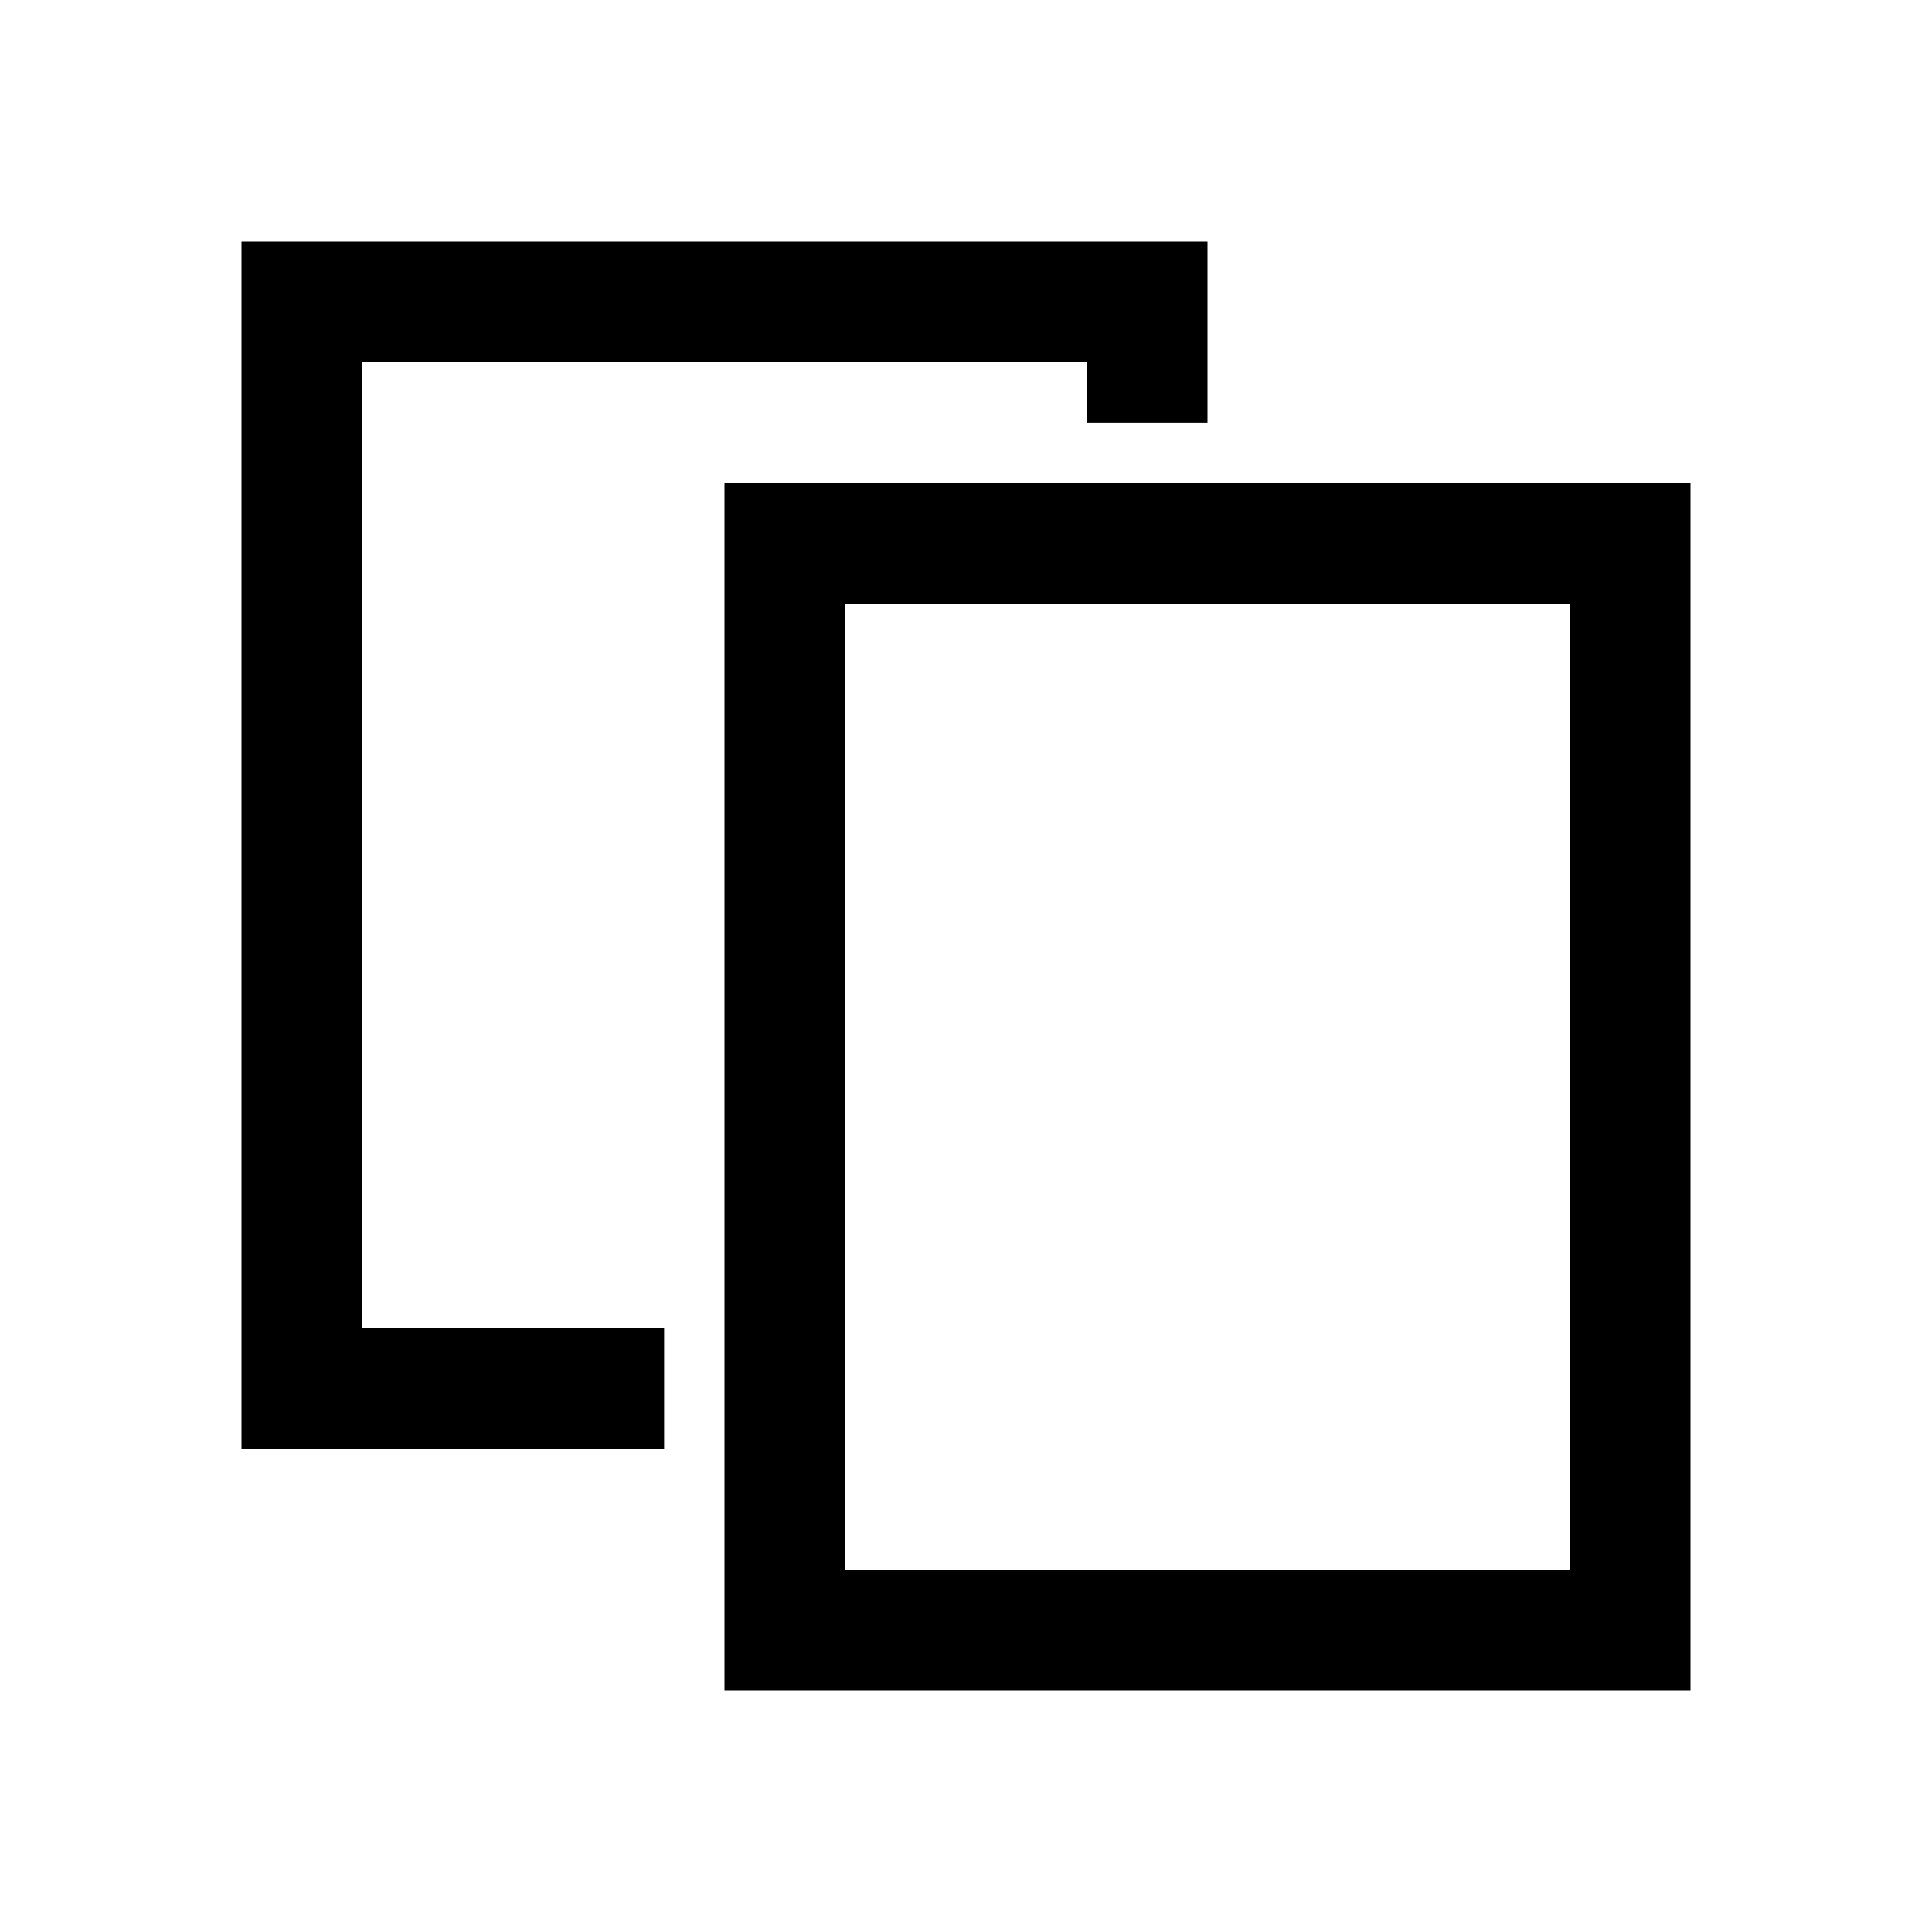
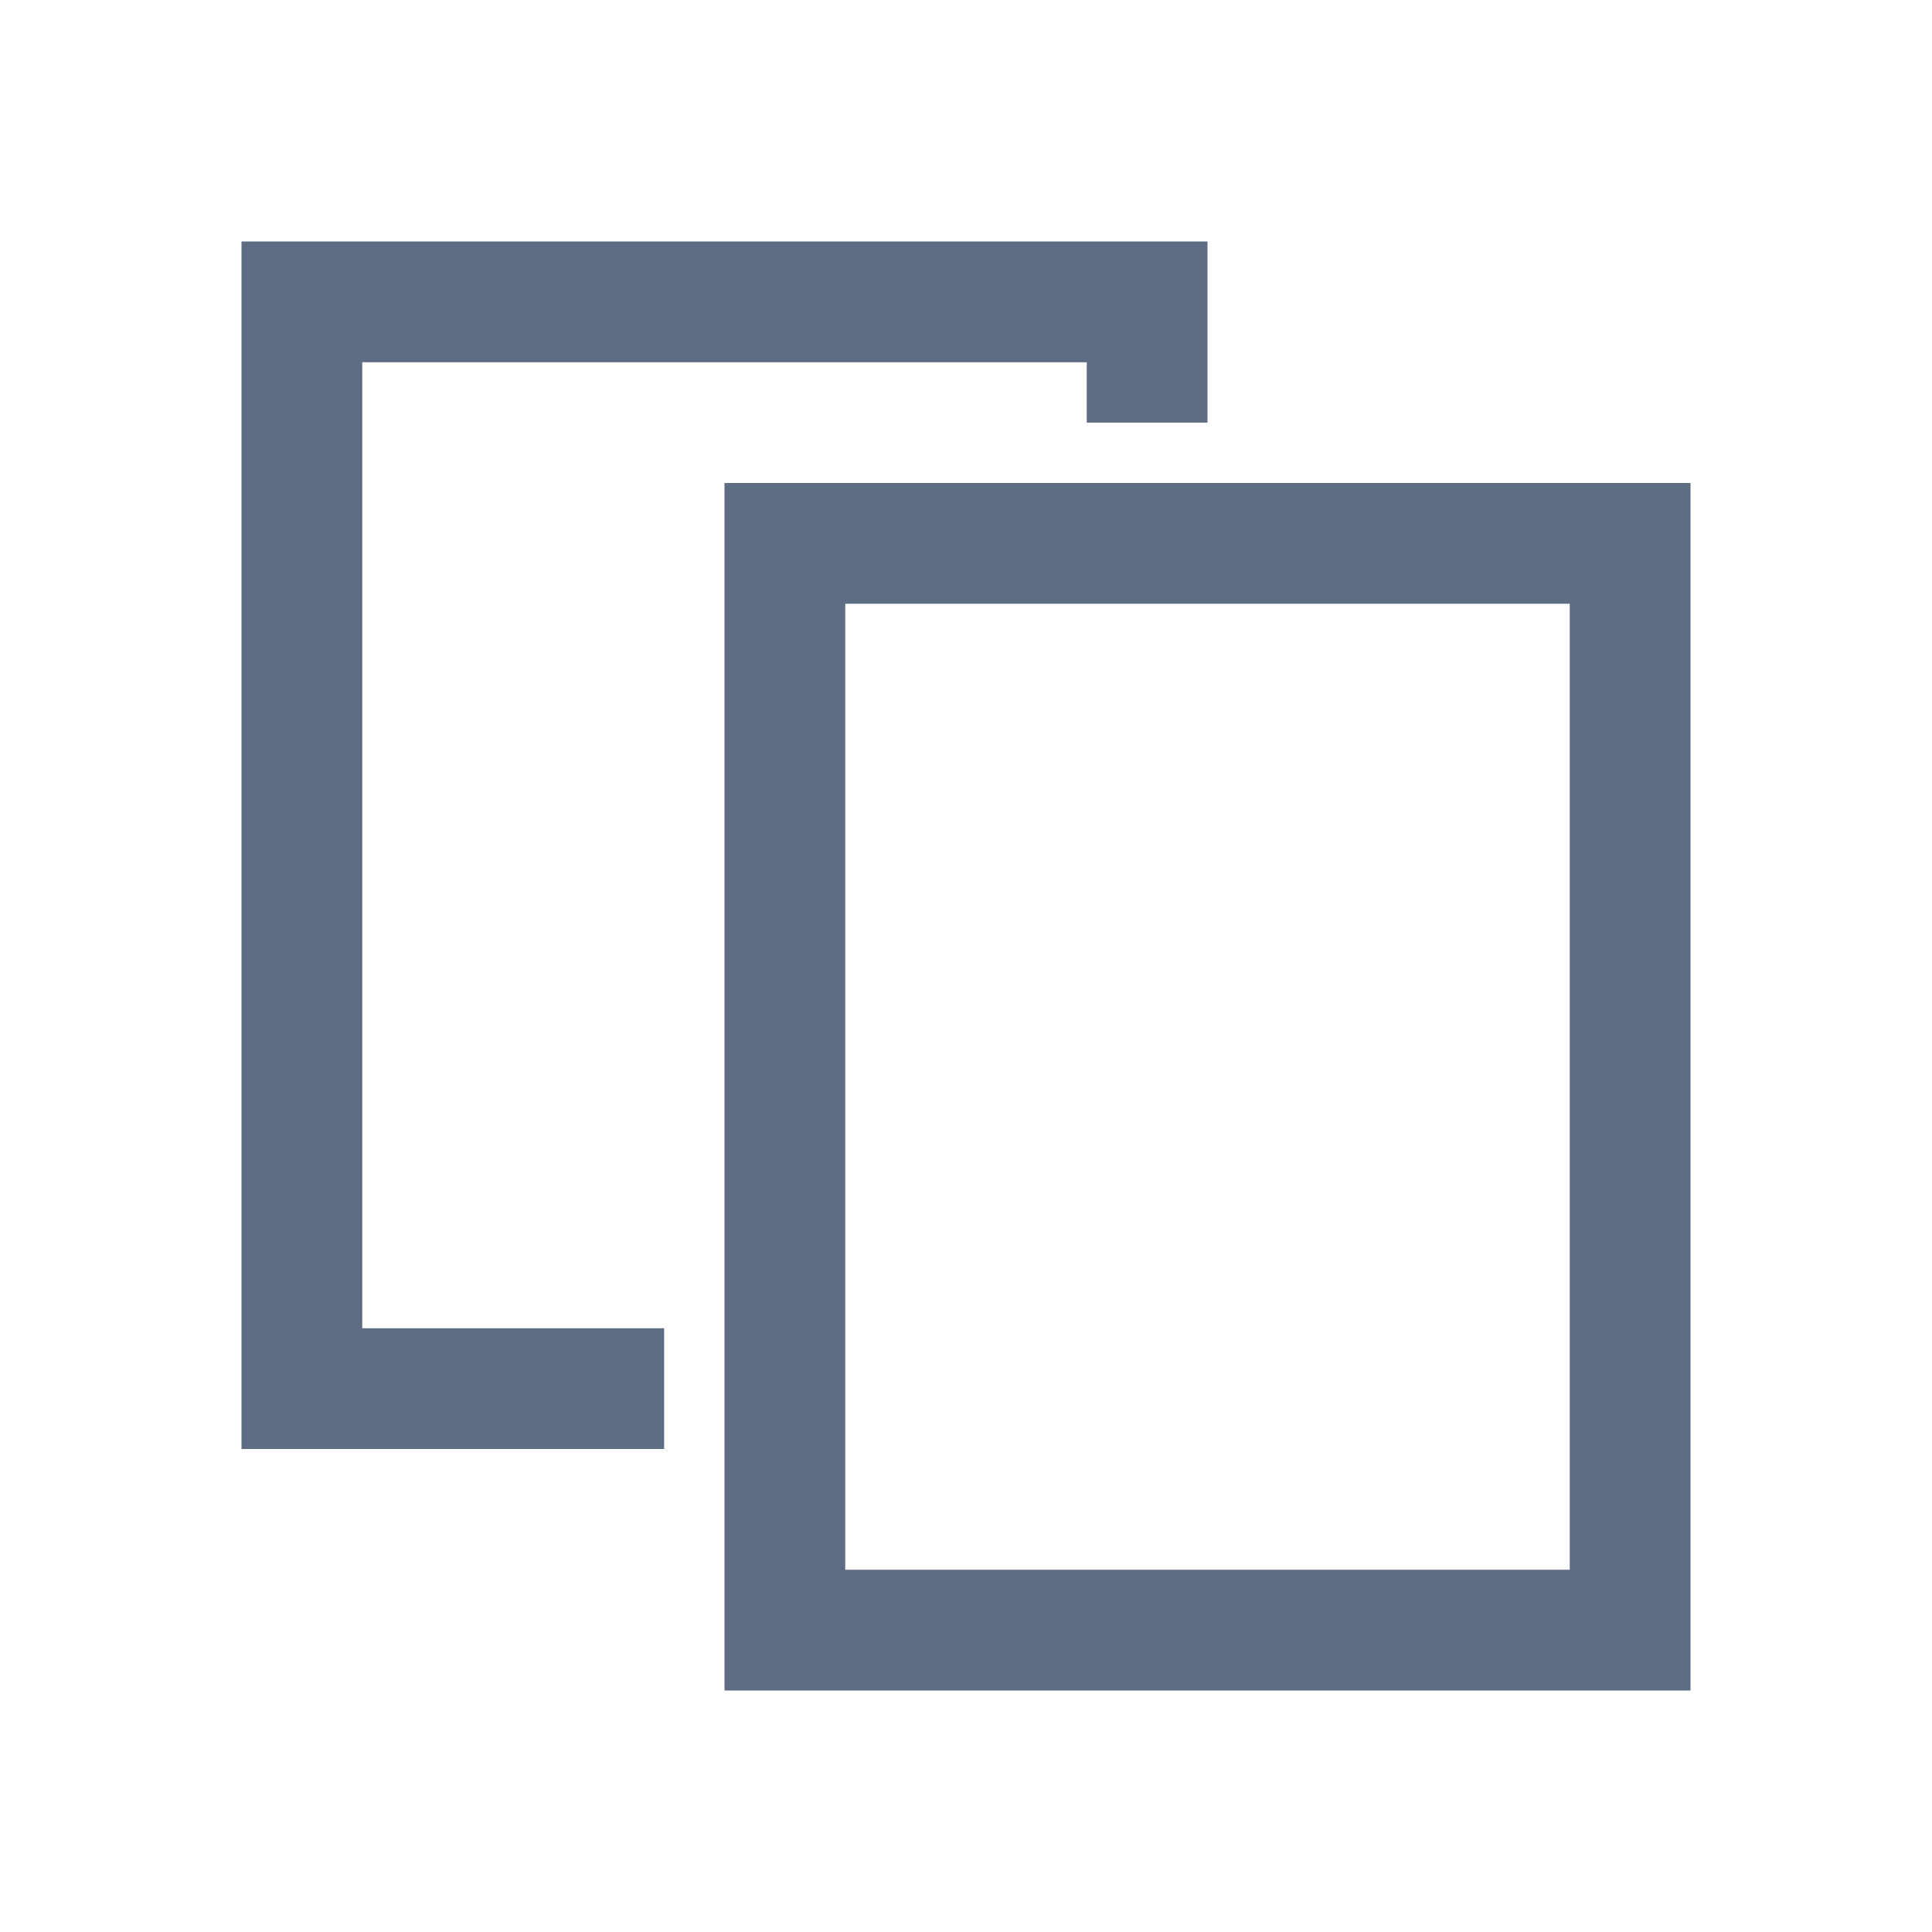
- <svg xmlns="http://www.w3.org/2000/svg" width="32px" height="32px" viewBox="0 0 32 32">
+ <svg xmlns="http://www.w3.org/2000/svg" width="32px" height="32px" viewBox="0 0 32 32" fill="#5e6c84">
  <path d="M 4 4 L 4 24 L 11 24 L 11 22 L 6 22 L 6 6 L 18 6 L 18 7 L 20 7 L 20 4 Z M 12 8 L 12 28 L 28 28 L 28 8 Z M 14 10 L 26 10 L 26 26 L 14 26 Z" />
</svg>
